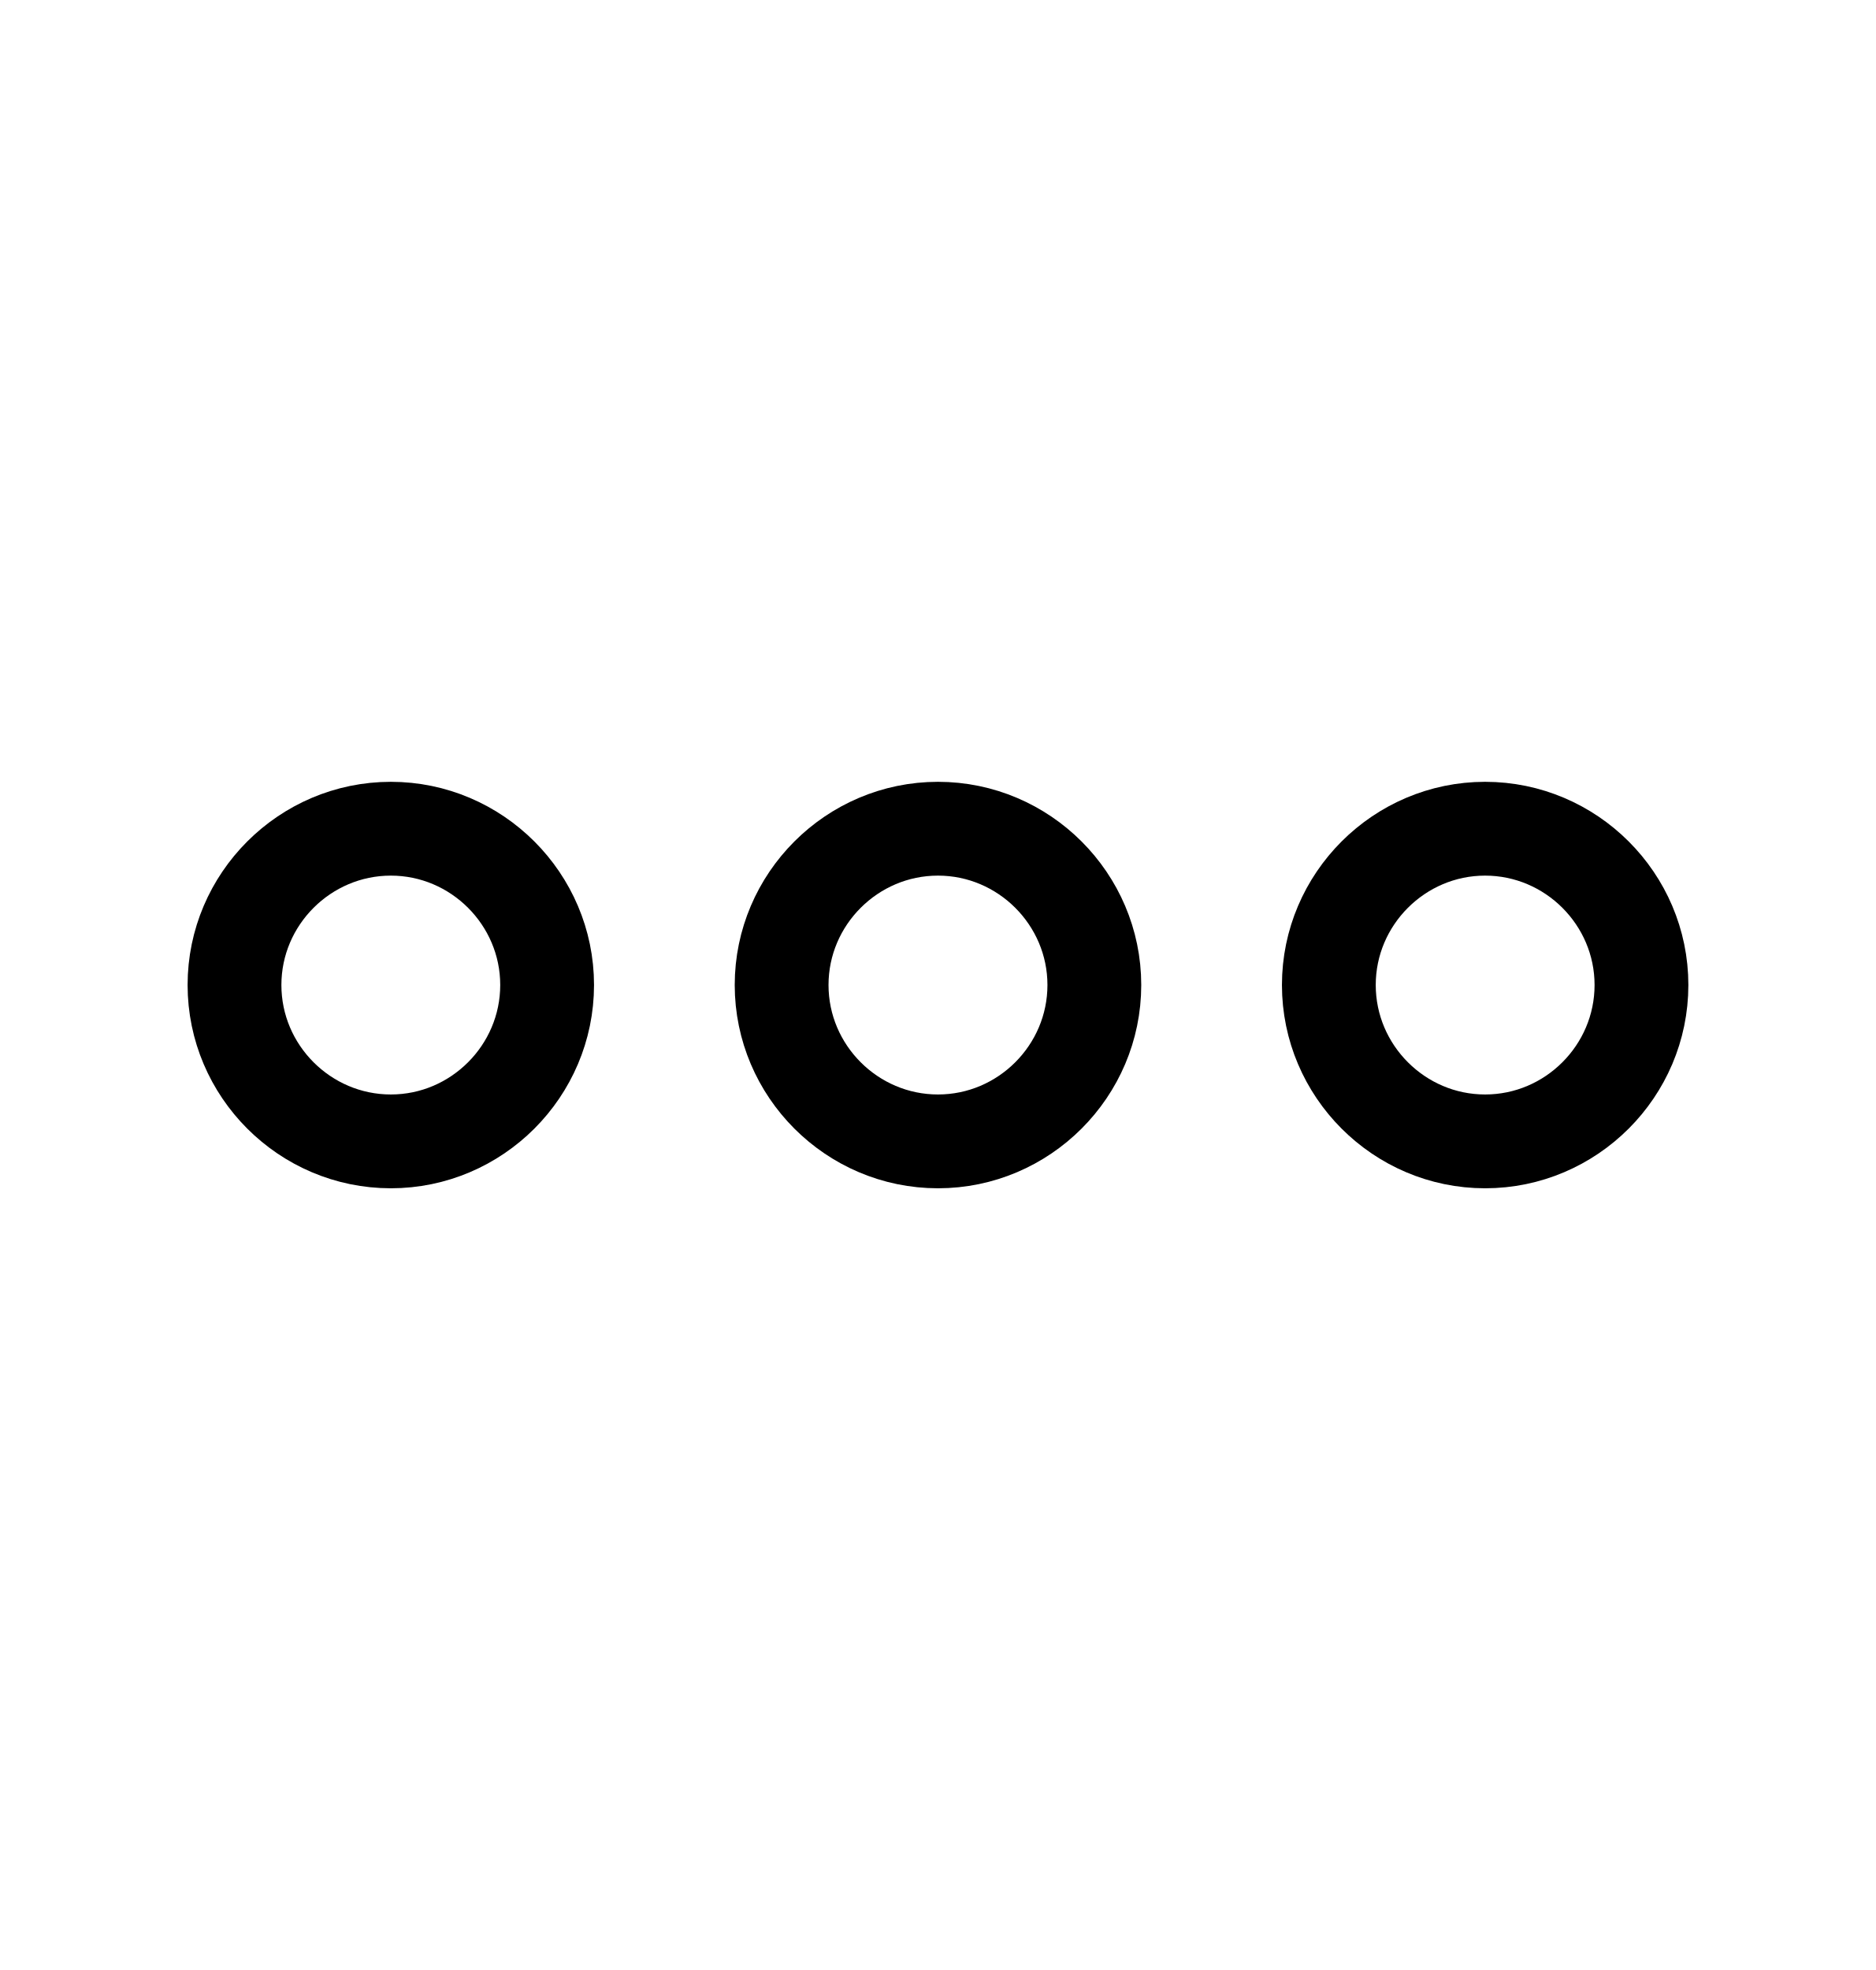
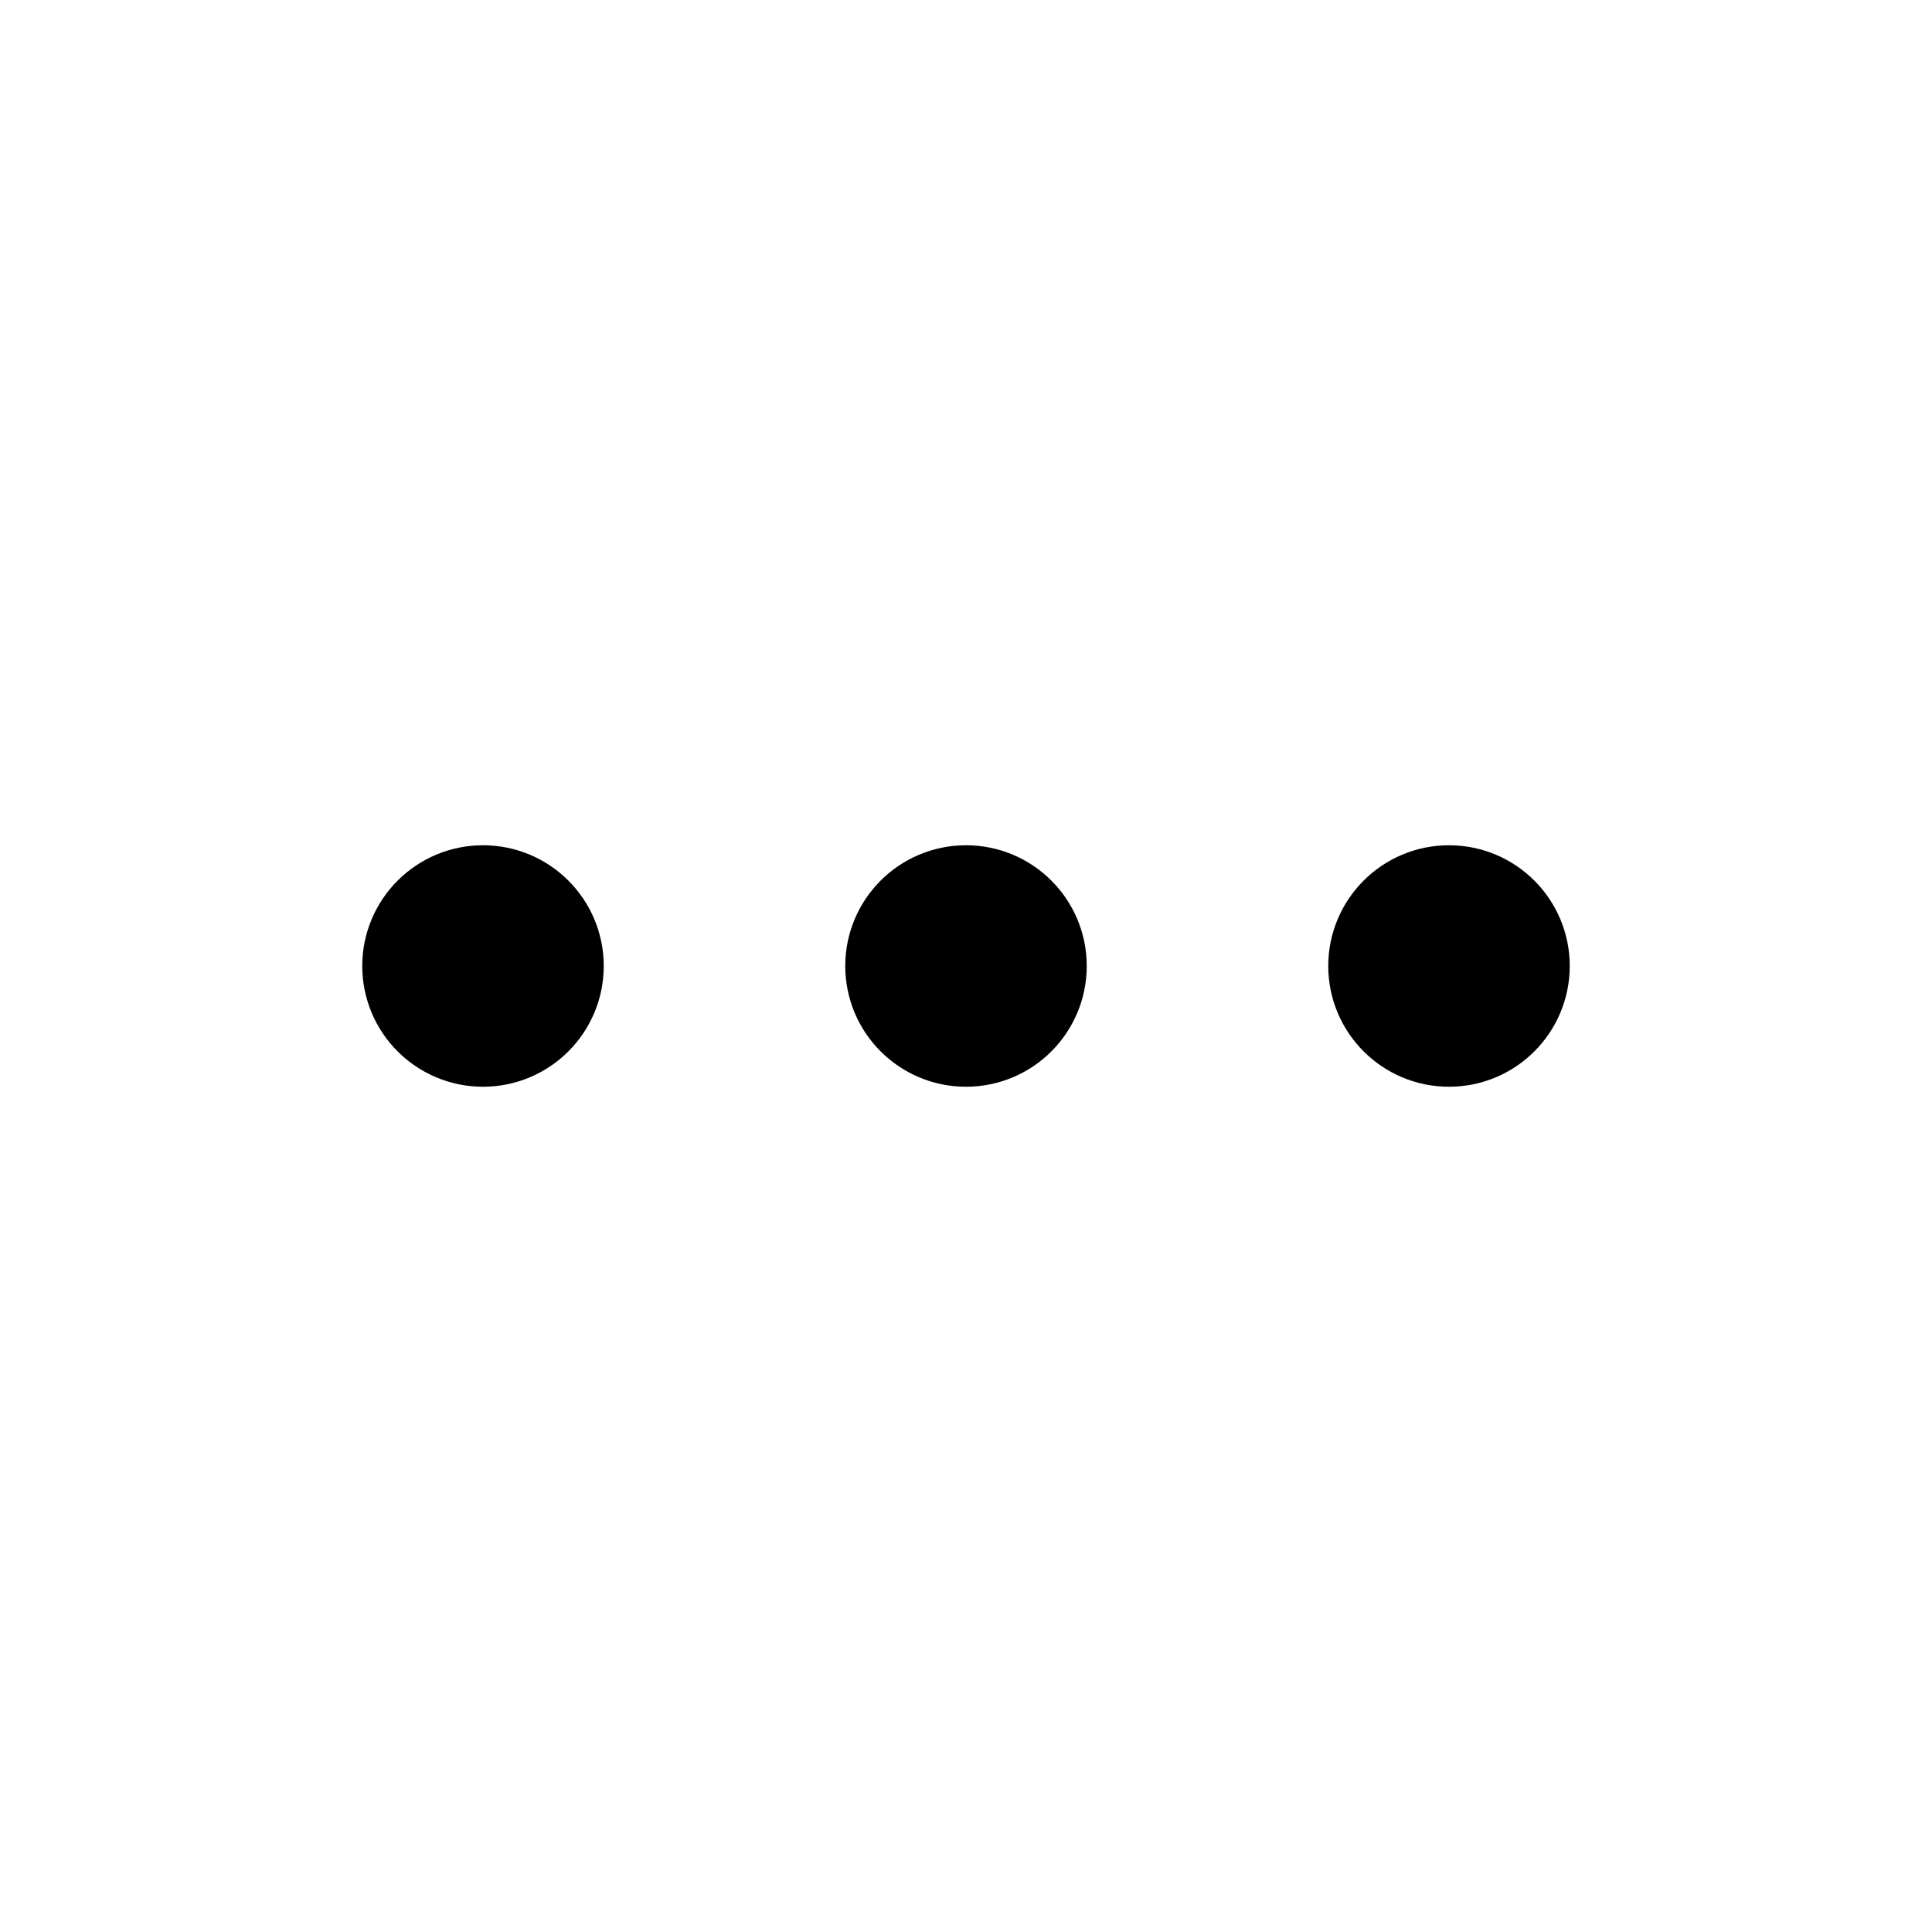
- <svg xmlns="http://www.w3.org/2000/svg" width="20" height="21" viewBox="0 0 20 21" fill="none">
-   <path d="M4.167 8.834C3.25 8.834 2.5 9.584 2.5 10.5C2.5 11.417 3.25 12.167 4.167 12.167C5.083 12.167 5.833 11.417 5.833 10.5C5.833 9.584 5.083 8.834 4.167 8.834Z" strokeWidth="1.2" stroke="currentColor" />
-   <path d="M15.833 8.834C14.917 8.834 14.167 9.584 14.167 10.5C14.167 11.417 14.917 12.167 15.833 12.167C16.75 12.167 17.5 11.417 17.5 10.5C17.5 9.584 16.75 8.834 15.833 8.834Z" strokeWidth="1.2" stroke="currentColor" />
-   <path d="M10 8.834C9.083 8.834 8.333 9.584 8.333 10.5C8.333 11.417 9.083 12.167 10 12.167C10.917 12.167 11.667 11.417 11.667 10.5C11.667 9.584 10.917 8.834 10 8.834Z" strokeWidth="1.2" stroke="currentColor" />
+ <svg xmlns="http://www.w3.org/2000/svg" fill="currentColor" viewBox="0 0 24 24" stroke-width="1.5" stroke="currentColor" class="w-6 h-6">
+   <path stroke-linecap="round" stroke-linejoin="round" d="M6.75 12a.75.75 0 1 1-1.5 0 .75.75 0 0 1 1.5 0ZM12.75 12a.75.75 0 1 1-1.5 0 .75.75 0 0 1 1.5 0ZM18.75 12a.75.75 0 1 1-1.5 0 .75.75 0 0 1 1.5 0Z" />
</svg>
